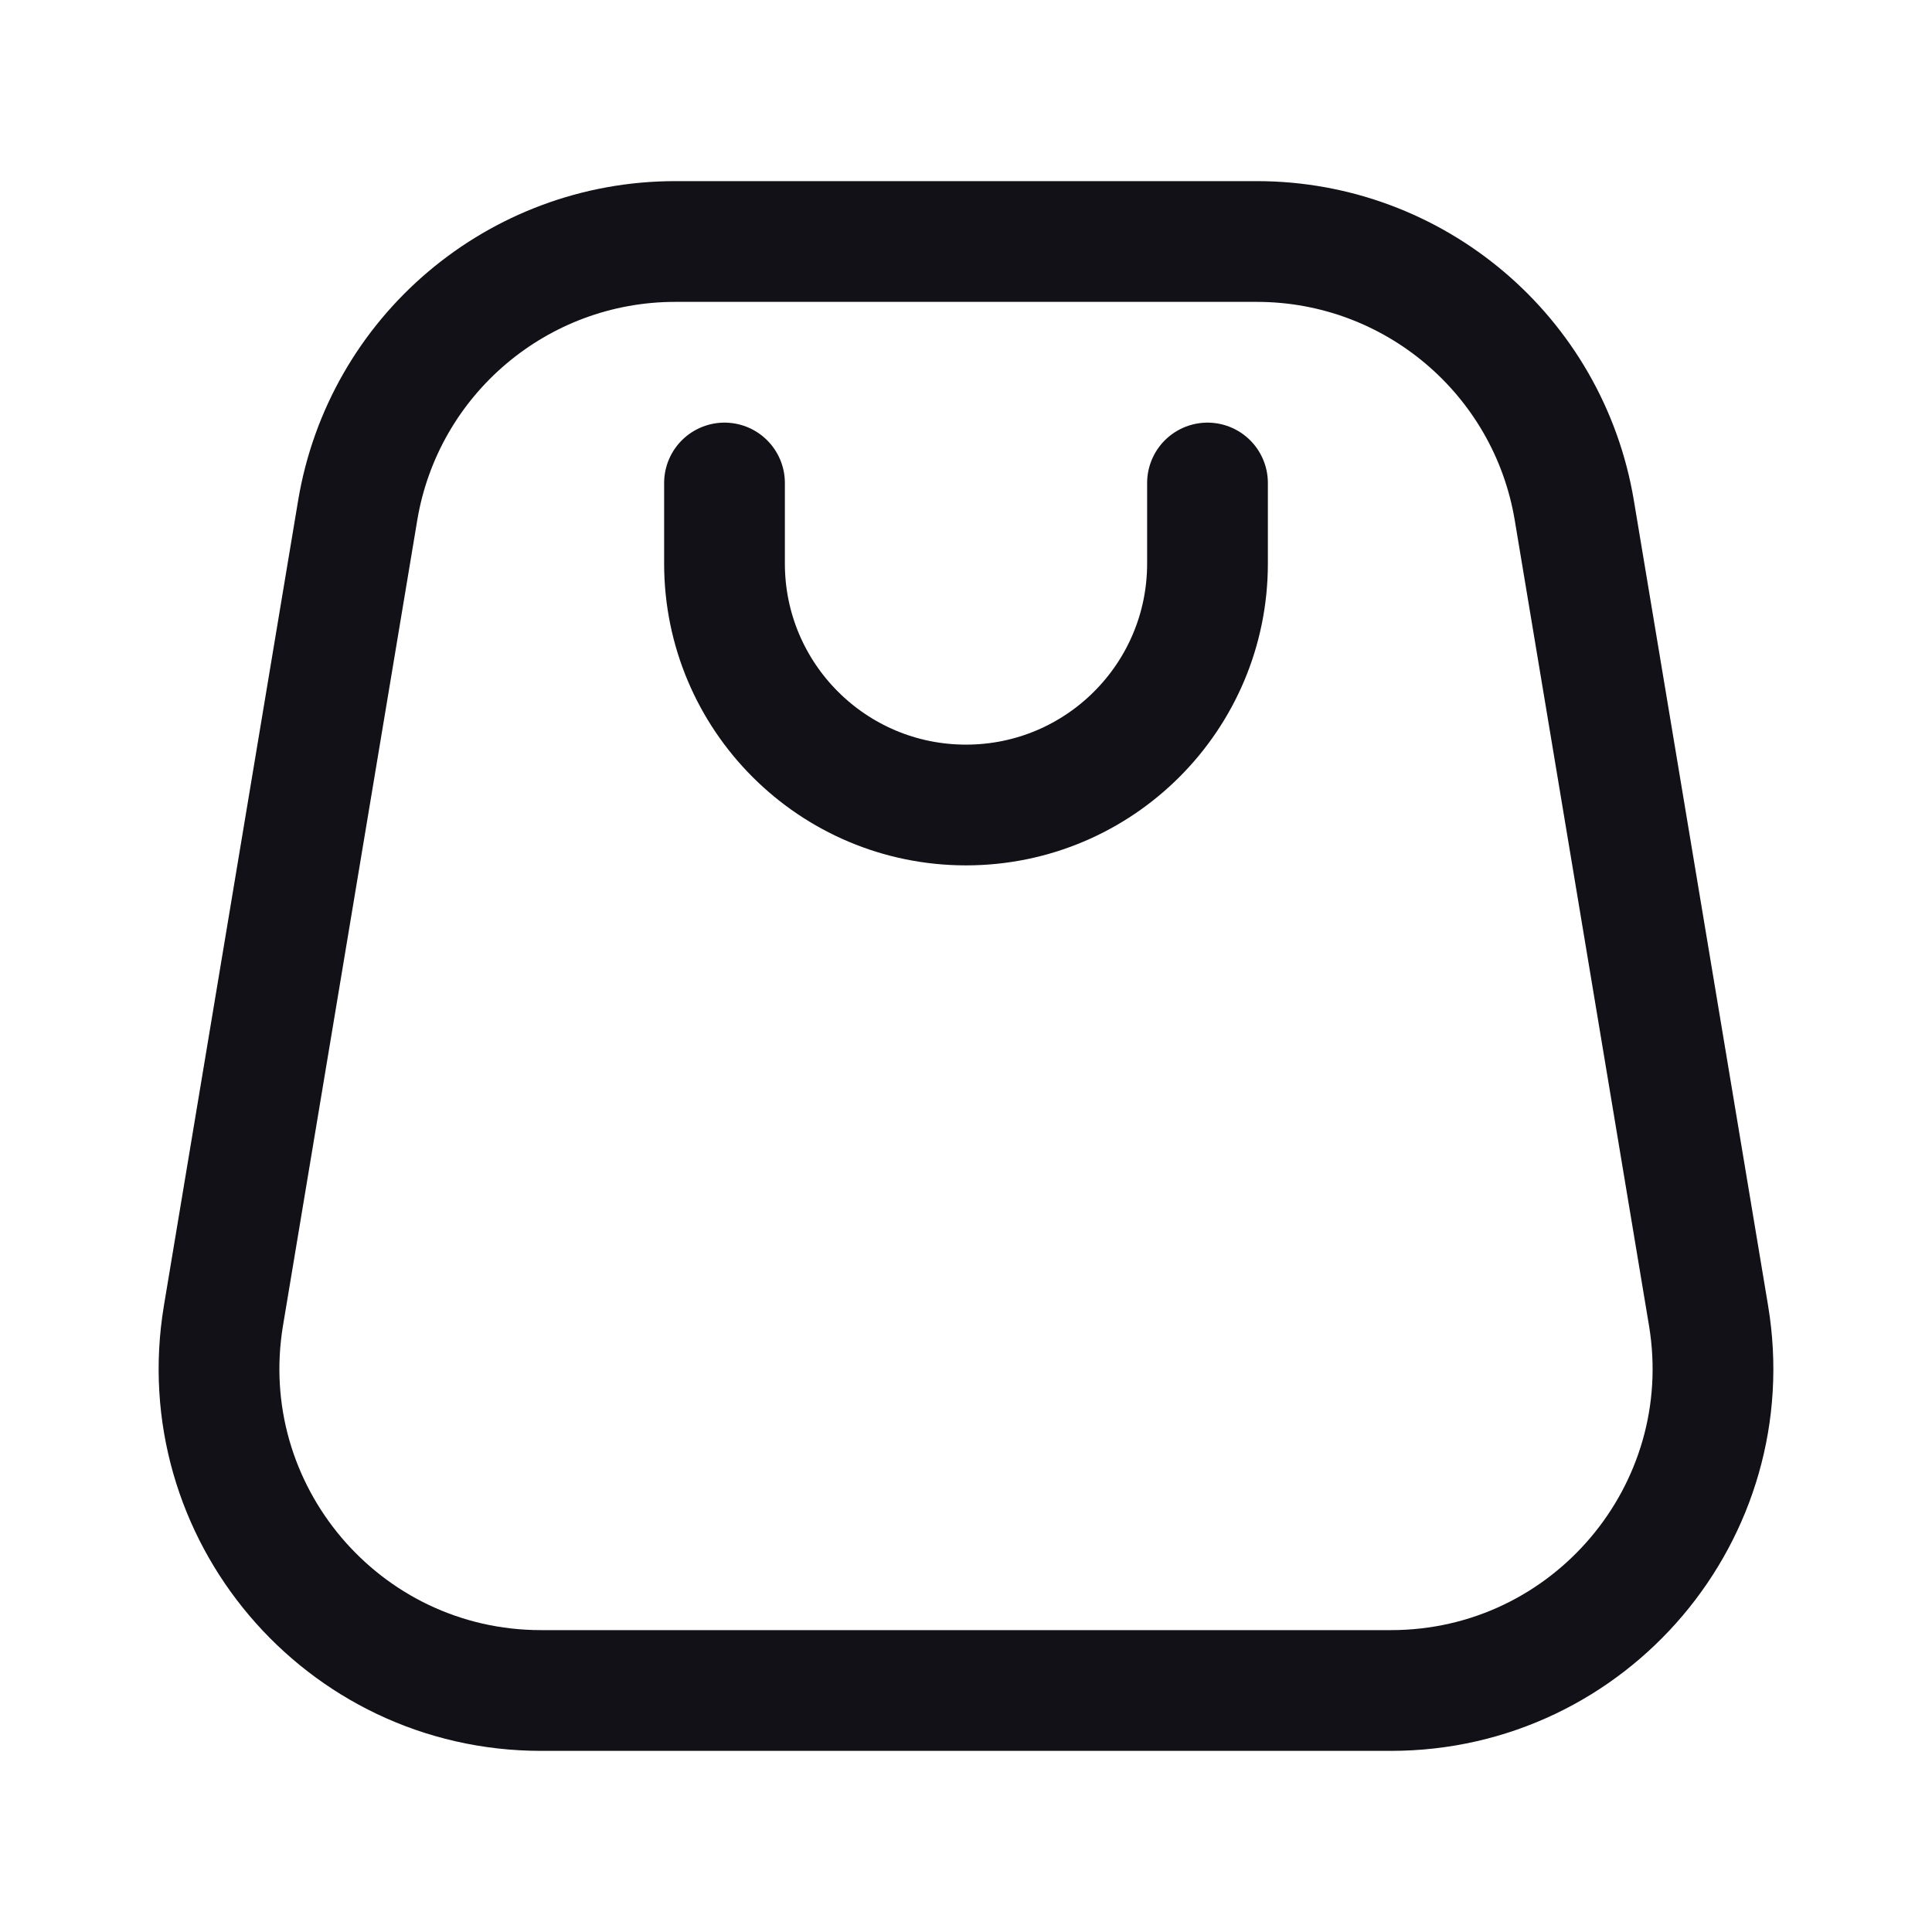
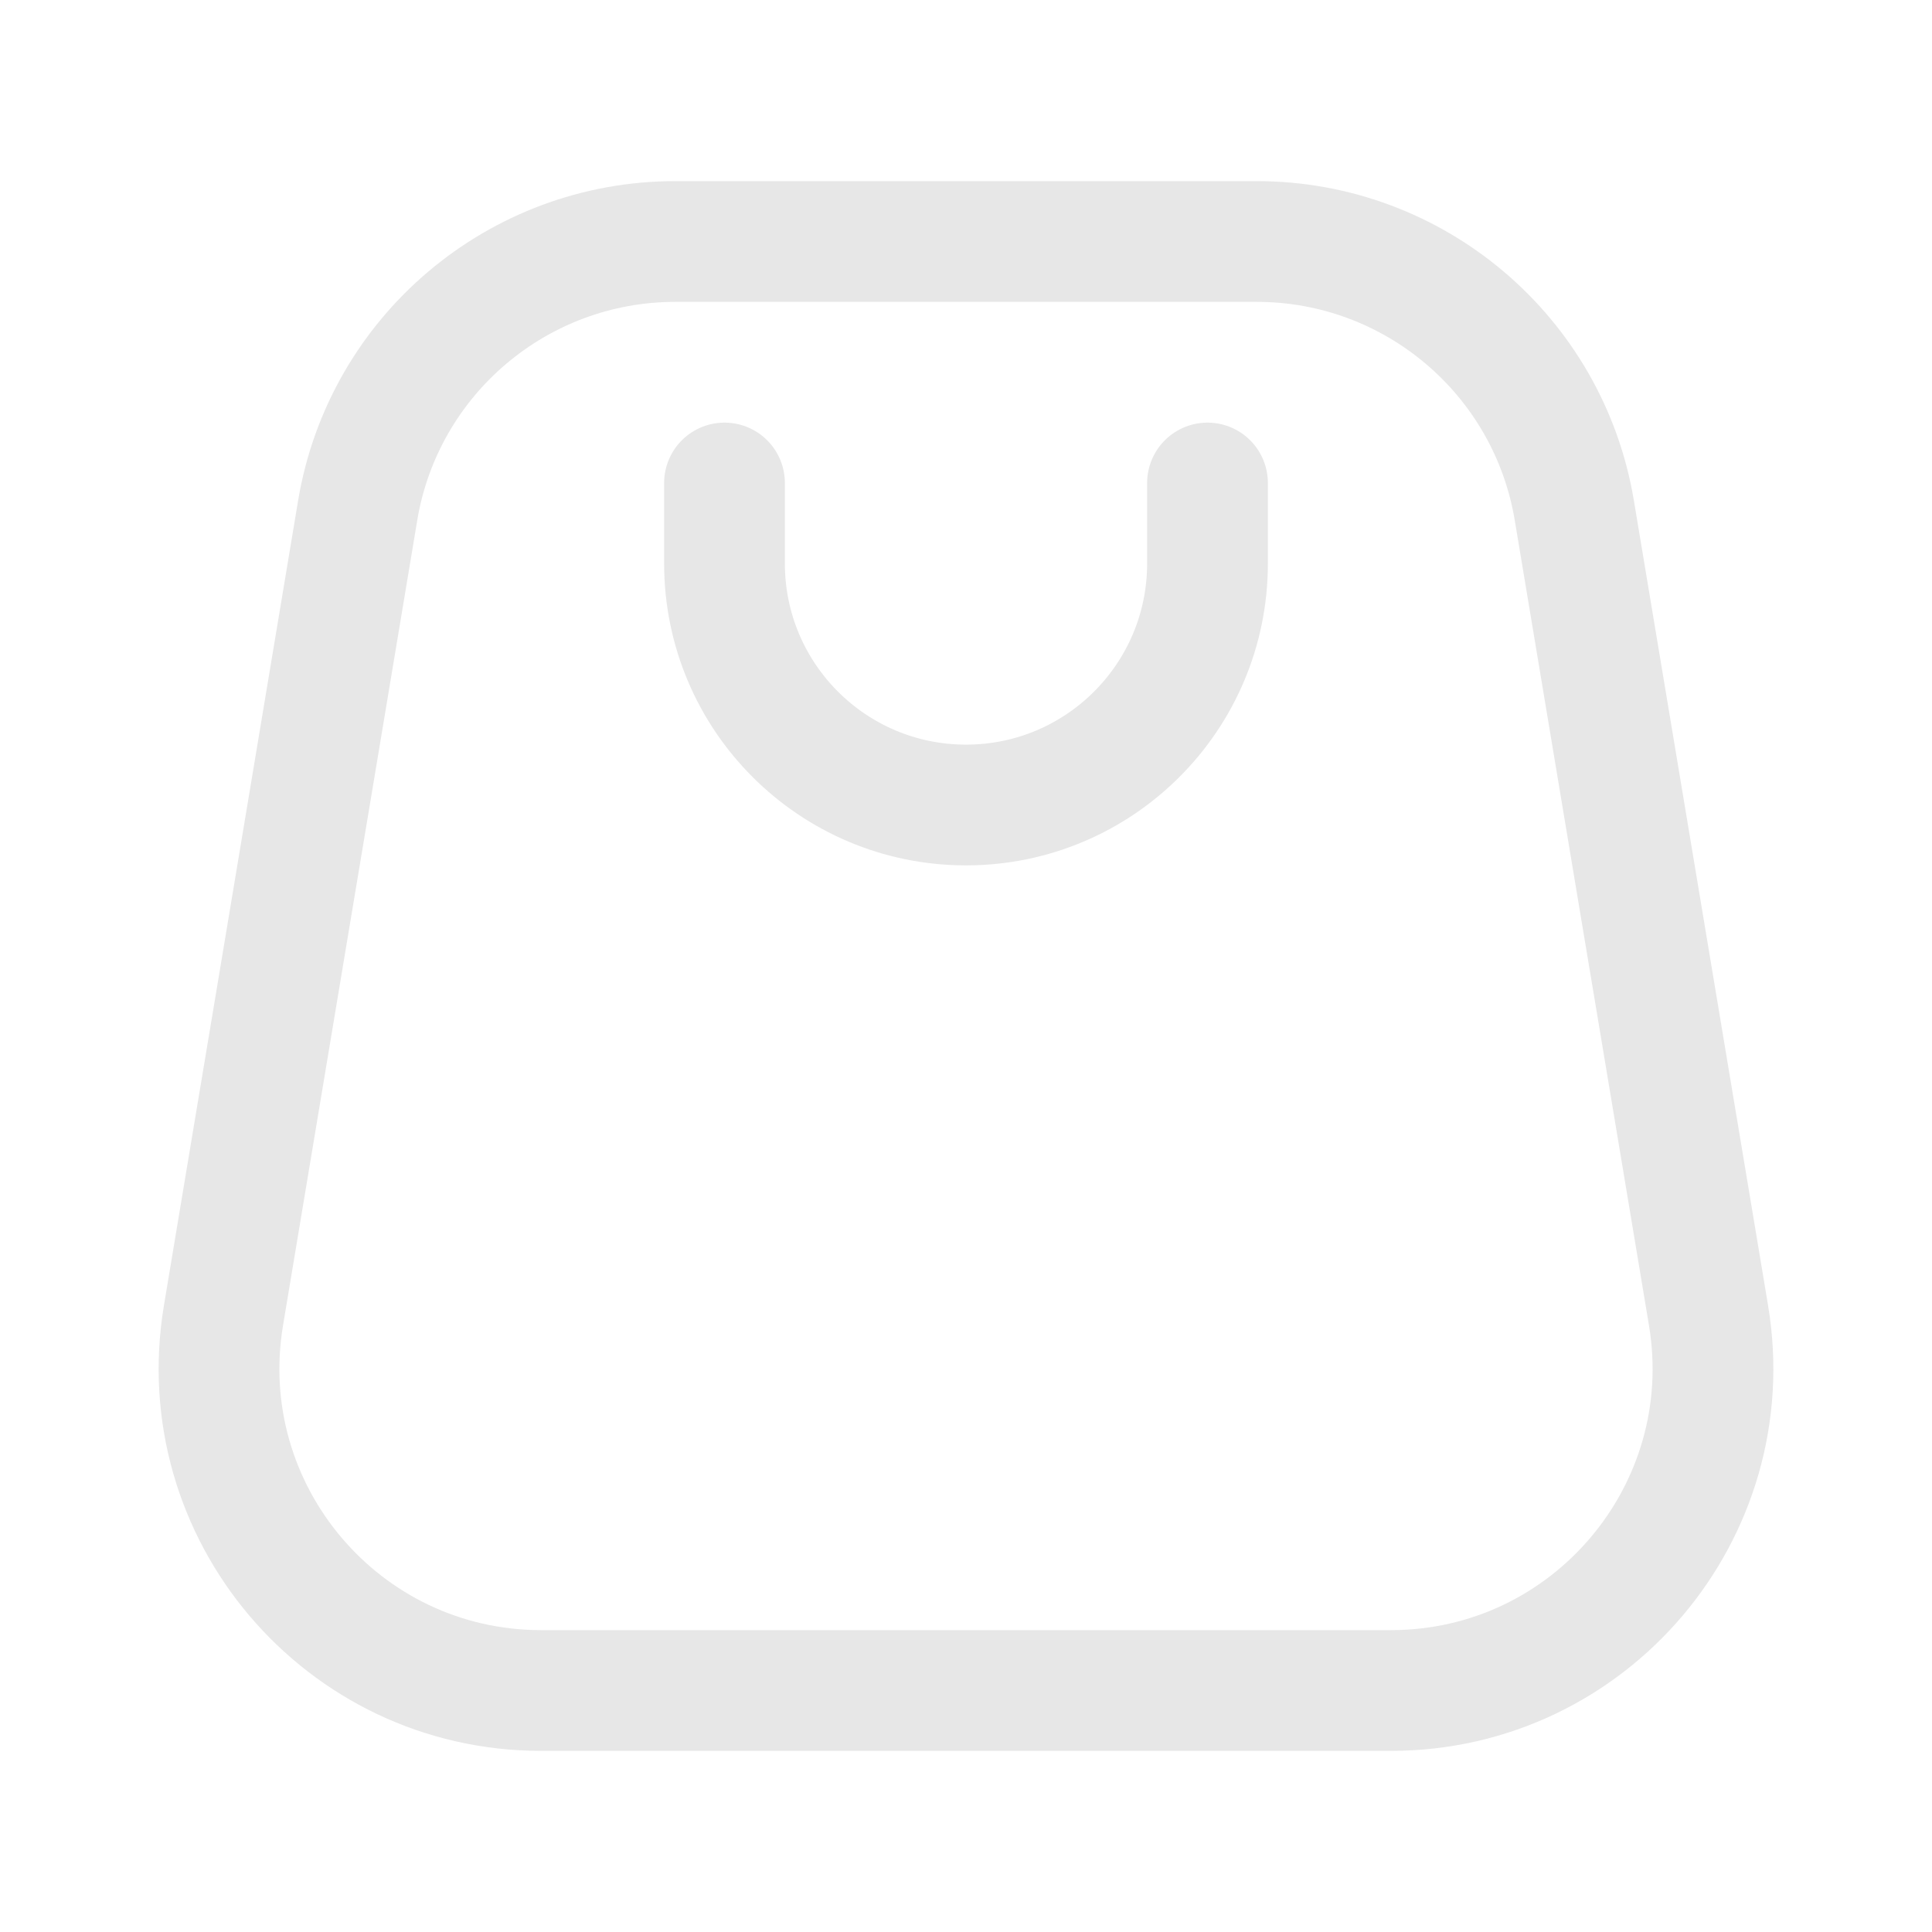
<svg xmlns="http://www.w3.org/2000/svg" width="24" height="24" viewBox="0 0 24 24" fill="none">
-   <path d="M9 6L9 7C9 8.657 10.343 10 12 10C13.657 10 15 8.657 15 7V6" stroke="#131118" stroke-width="1.5" stroke-linecap="round" stroke-linejoin="round" />
-   <path d="M15.612 3H8.389C6.433 3 4.764 4.414 4.443 6.342L2.776 16.342C2.37 18.78 4.25 21 6.722 21H17.278C19.75 21 21.63 18.78 21.224 16.342L19.557 6.342C19.236 4.414 17.567 3 15.612 3Z" stroke="#131118" stroke-width="1.5" stroke-linejoin="round" />
+   <path d="M9 6L9 7C9 8.657 10.343 10 12 10C13.657 10 15 8.657 15 7V6" stroke="#e7e7e7" stroke-width="1.5" stroke-linecap="round" stroke-linejoin="round" />
+   <path d="M15.612 3H8.389C6.433 3 4.764 4.414 4.443 6.342L2.776 16.342C2.37 18.78 4.25 21 6.722 21H17.278C19.75 21 21.63 18.78 21.224 16.342L19.557 6.342C19.236 4.414 17.567 3 15.612 3Z" stroke="#e7e7e7" stroke-width="1.5" stroke-linejoin="round" />
</svg>
